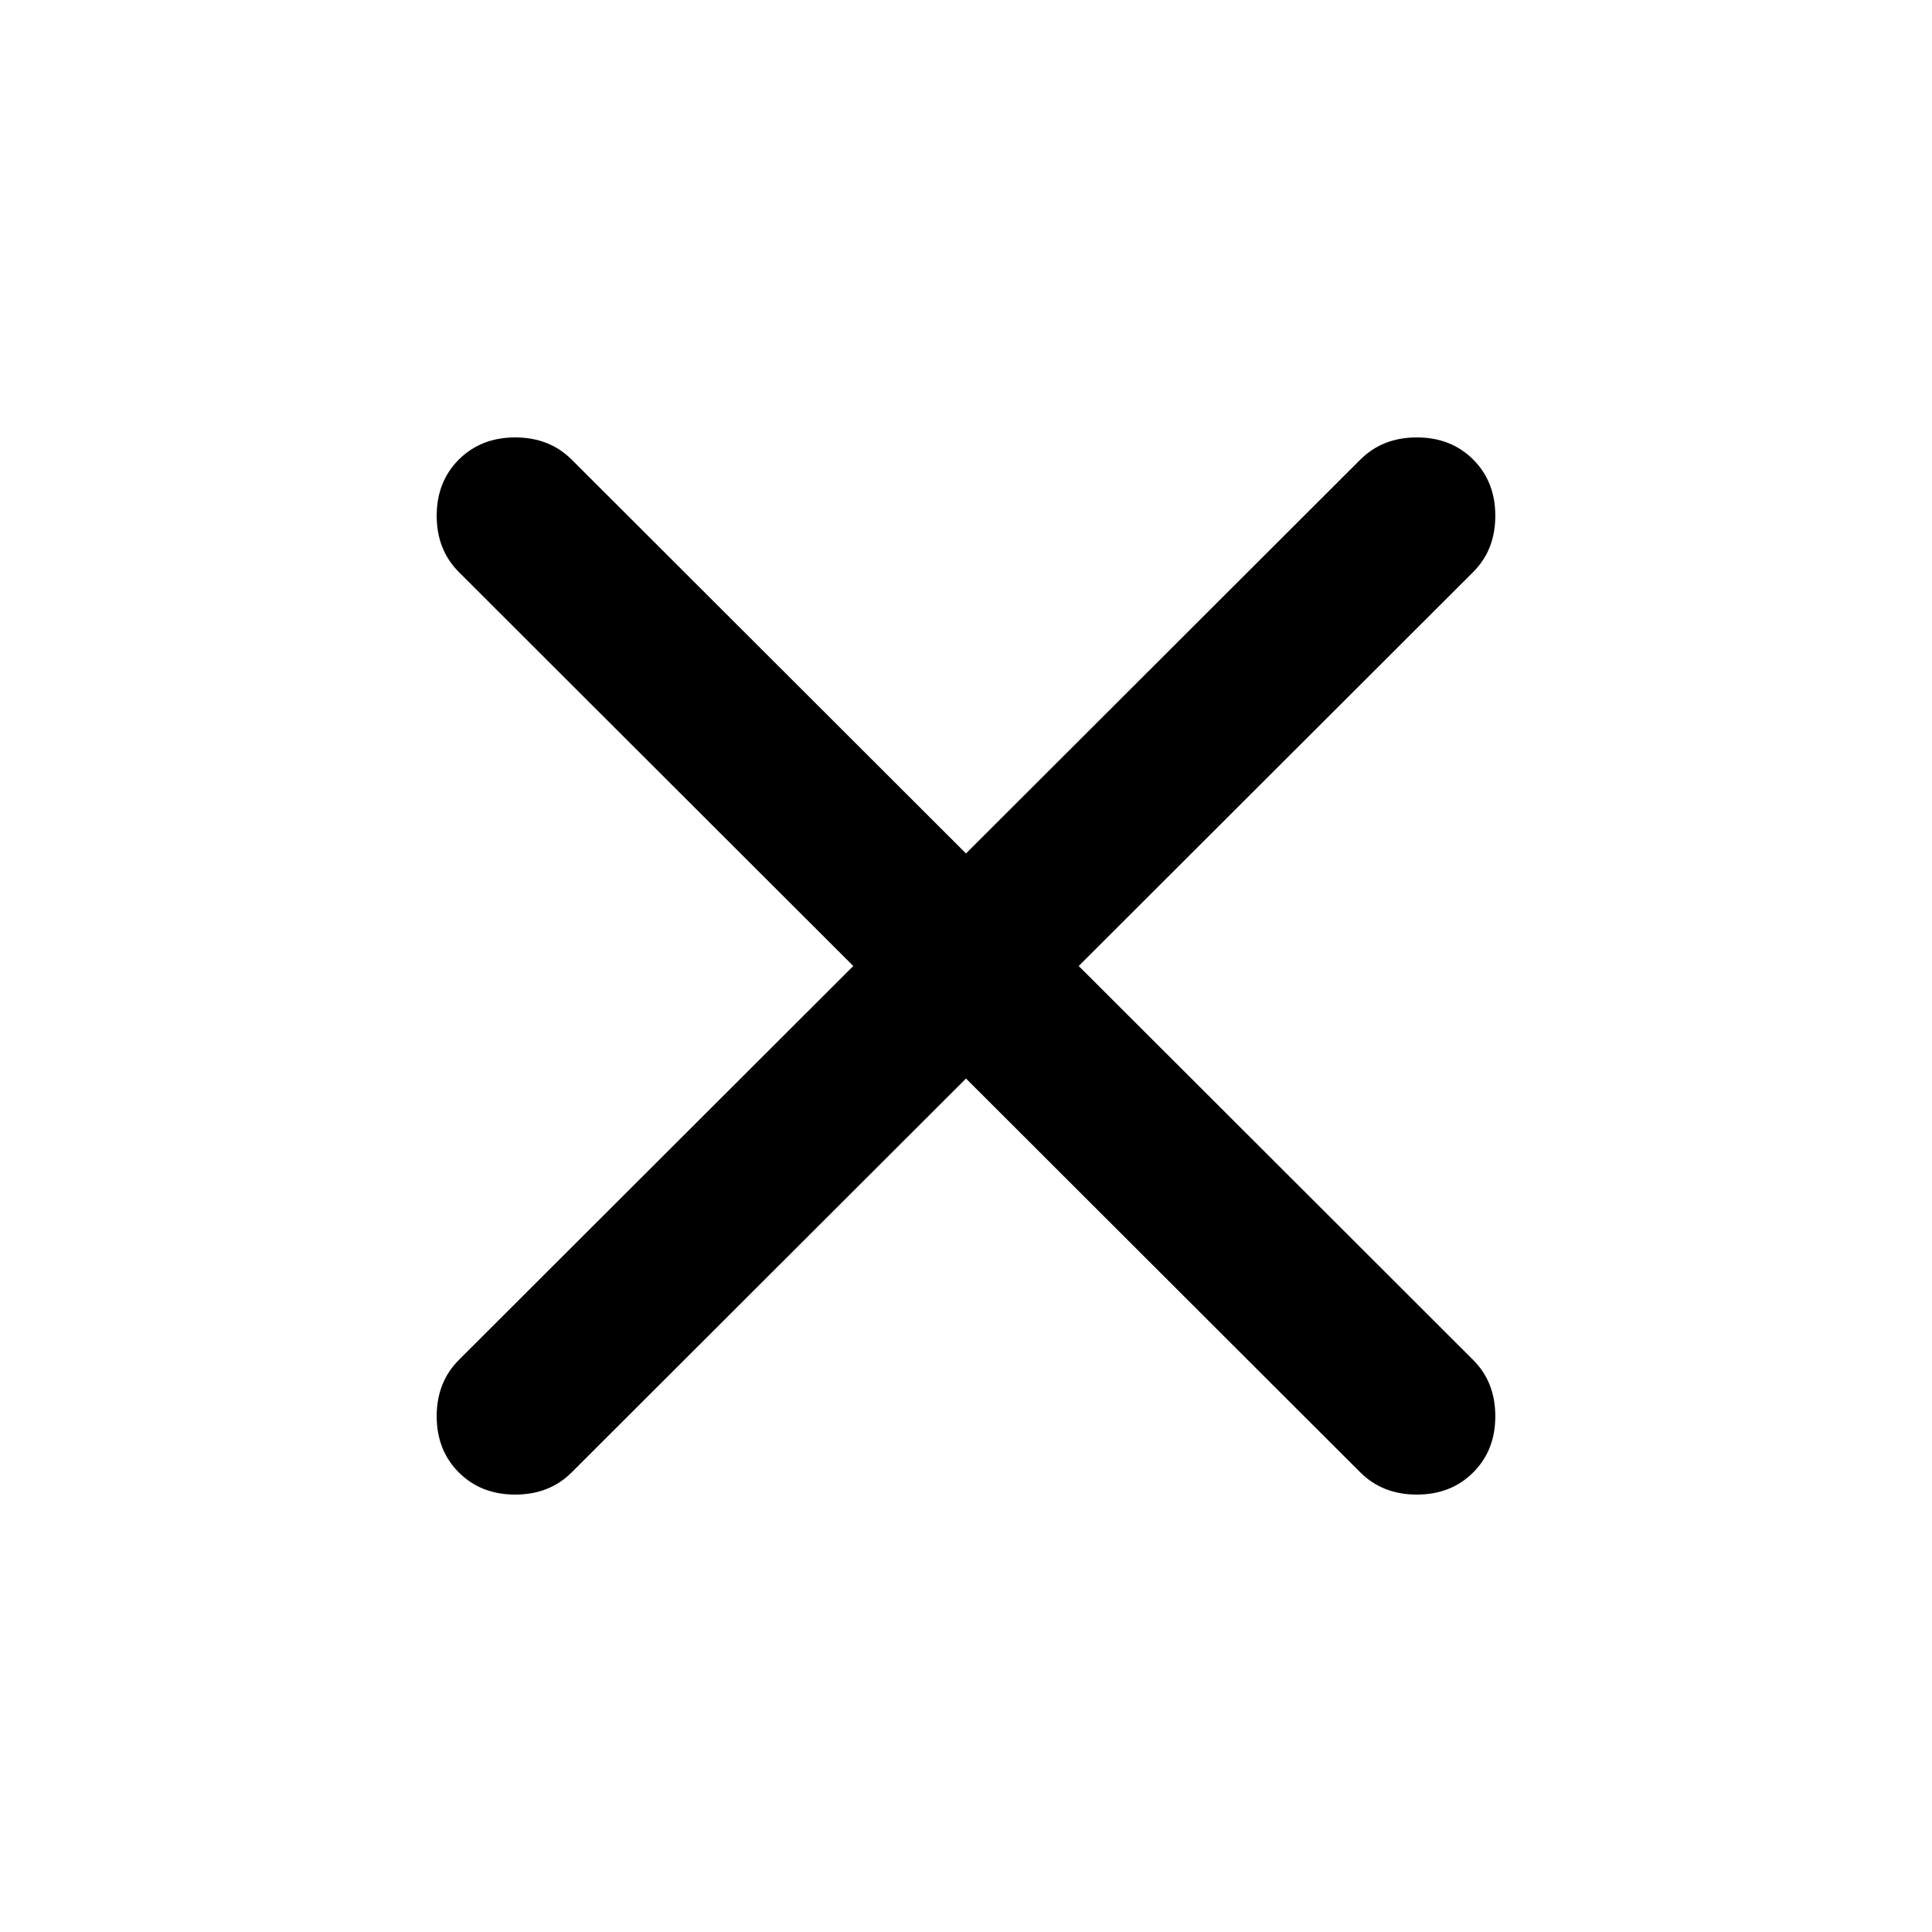
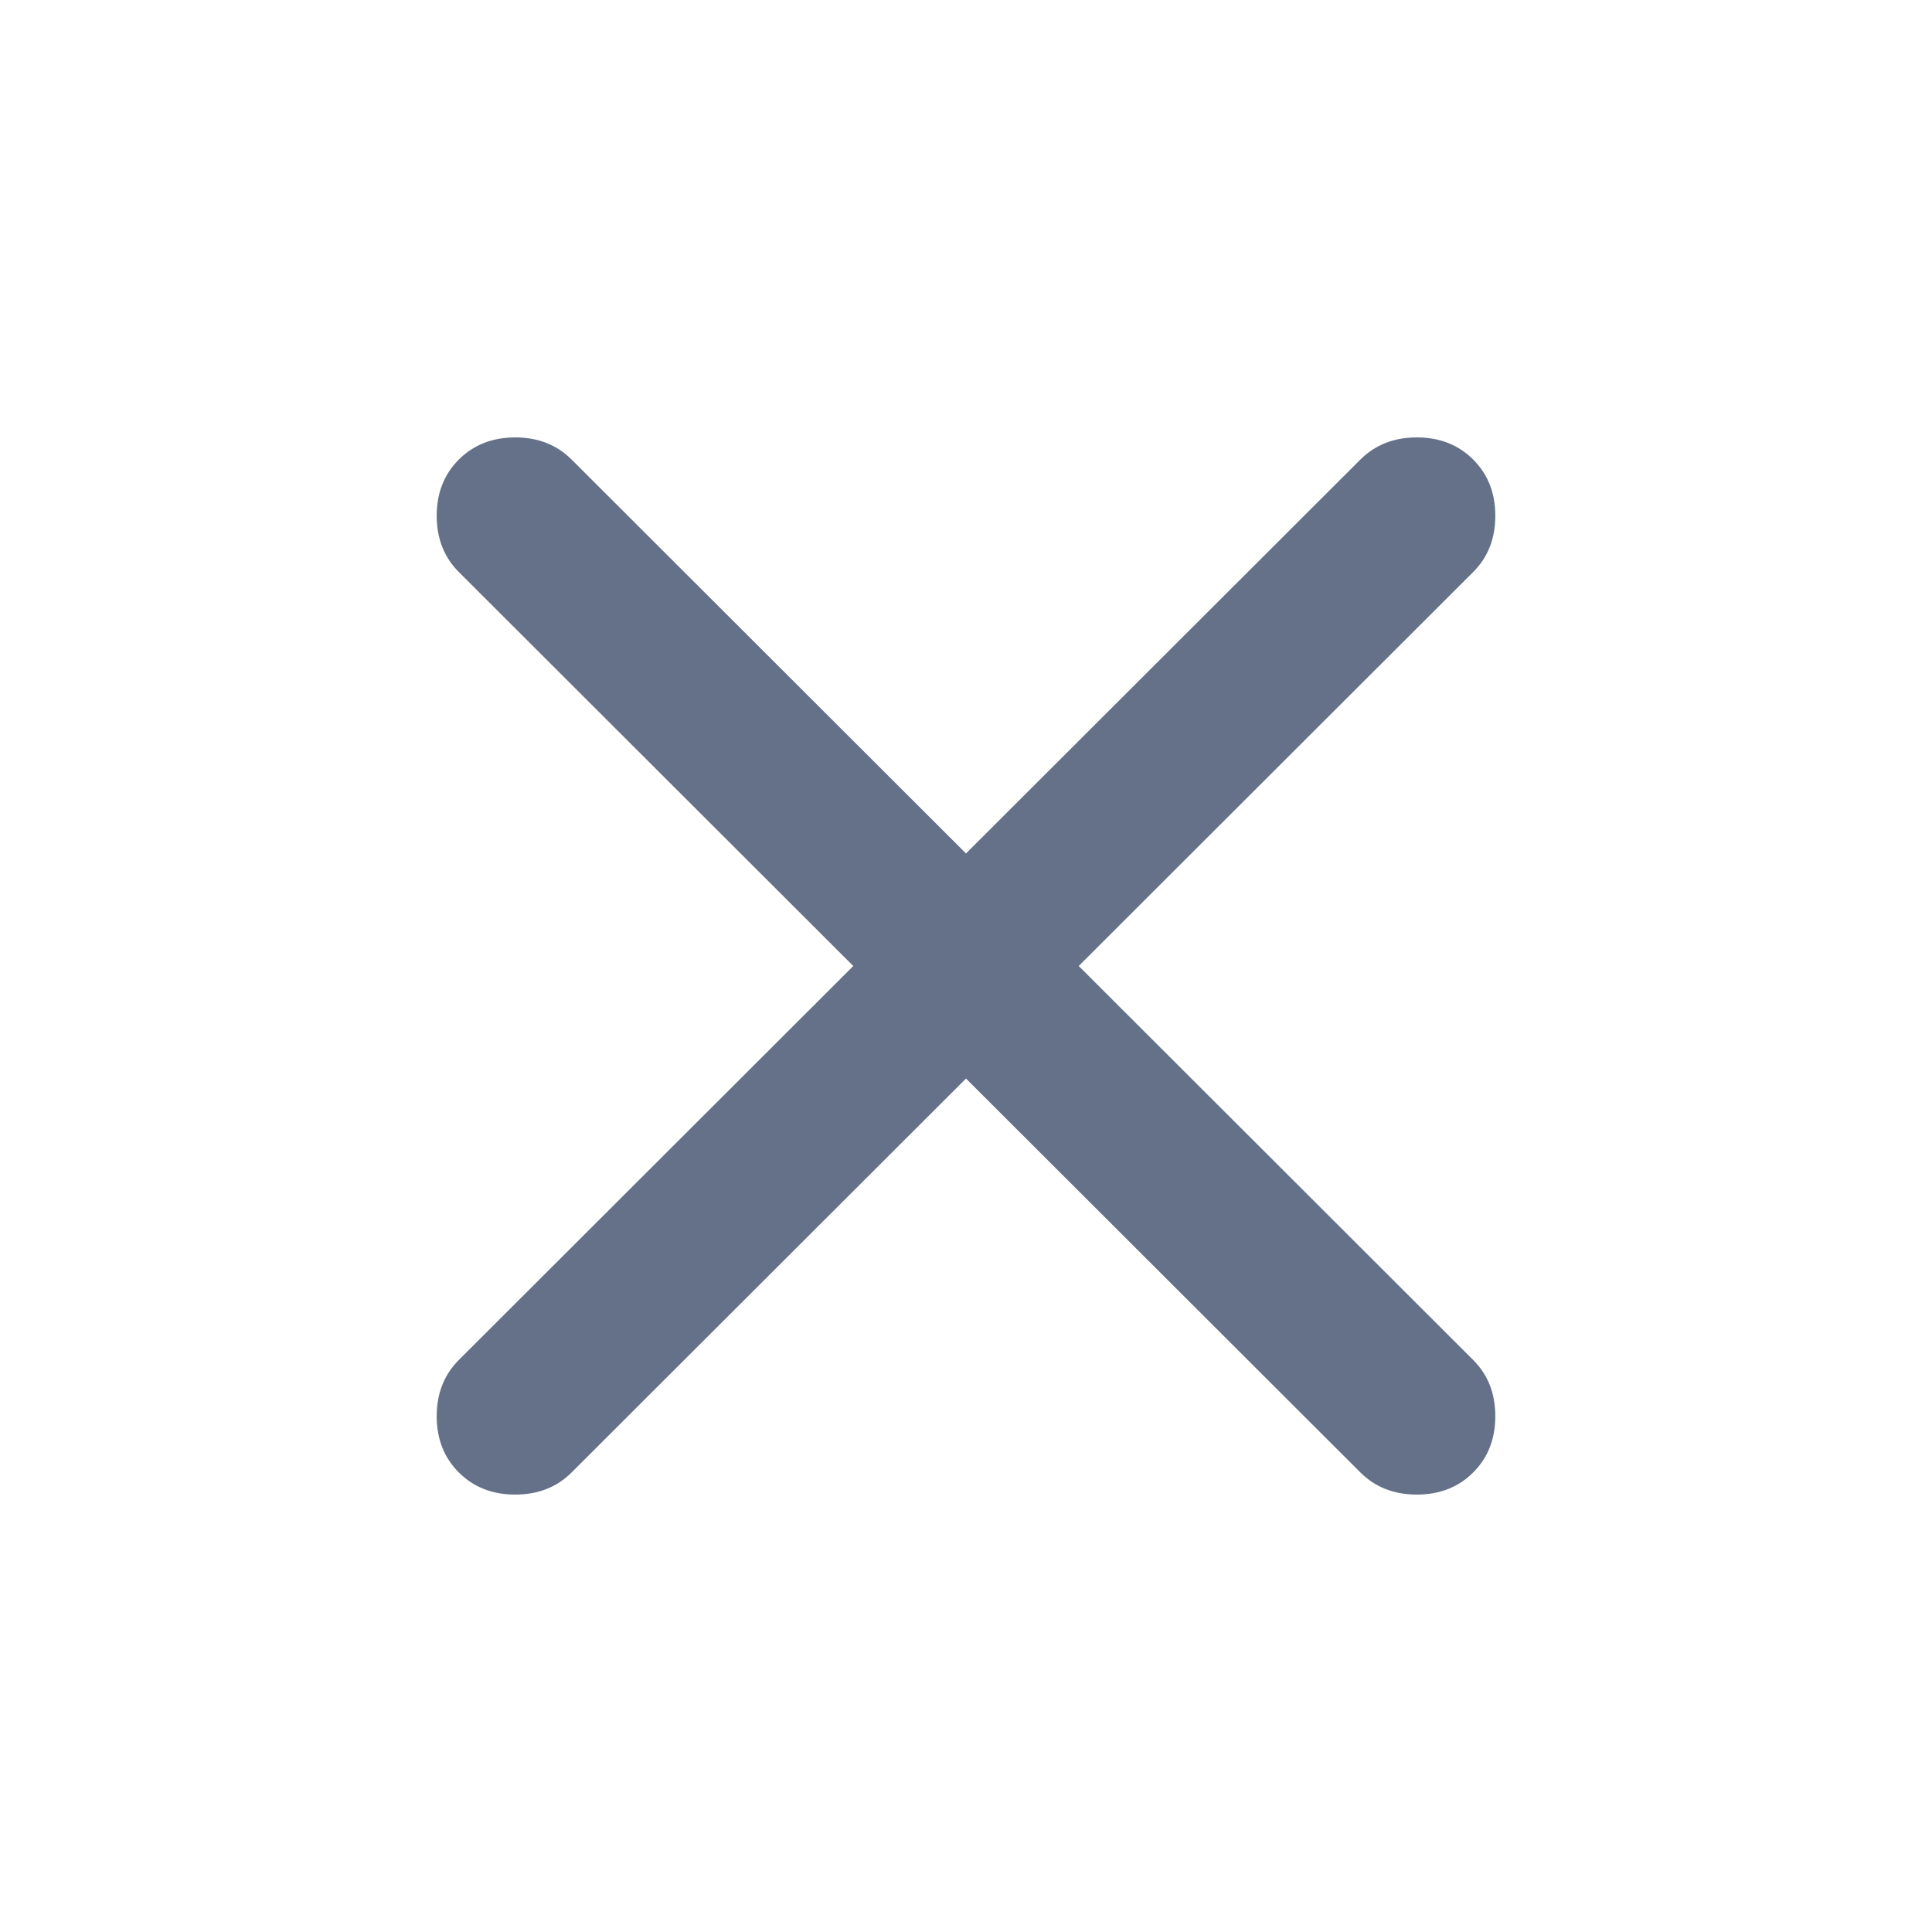
<svg xmlns="http://www.w3.org/2000/svg" width="32" height="32" viewBox="0 0 32 32" fill="none">
  <mask id="mask0_19021_6413" style="mask-type:alpha" maskUnits="userSpaceOnUse" x="4" y="4" width="24" height="24">
    <rect x="4" y="4" width="24" height="24" fill="#D9D9D9" />
  </mask>
  <g mask="url(#mask0_19021_6413)">
-     <path d="M16 17.864L9.467 24.389C9.222 24.633 8.911 24.755 8.533 24.755C8.156 24.755 7.845 24.633 7.6 24.389C7.356 24.145 7.233 23.834 7.233 23.457C7.233 23.08 7.356 22.769 7.6 22.525L14.133 16L7.6 9.475C7.356 9.231 7.233 8.92 7.233 8.543C7.233 8.166 7.356 7.855 7.6 7.611C7.845 7.367 8.156 7.245 8.533 7.245C8.911 7.245 9.222 7.367 9.467 7.611L16 14.136L22.533 7.611C22.778 7.367 23.089 7.245 23.467 7.245C23.845 7.245 24.156 7.367 24.4 7.611C24.645 7.855 24.767 8.166 24.767 8.543C24.767 8.92 24.645 9.231 24.4 9.475L17.867 16L24.4 22.525C24.645 22.769 24.767 23.08 24.767 23.457C24.767 23.834 24.645 24.145 24.4 24.389C24.156 24.633 23.845 24.755 23.467 24.755C23.089 24.755 22.778 24.633 22.533 24.389L16 17.864Z" fill="black" />
+     <path d="M16 17.864L9.467 24.389C9.222 24.633 8.911 24.755 8.533 24.755C8.156 24.755 7.845 24.633 7.6 24.389C7.356 24.145 7.233 23.834 7.233 23.457C7.233 23.08 7.356 22.769 7.6 22.525L14.133 16L7.6 9.475C7.356 9.231 7.233 8.92 7.233 8.543C7.233 8.166 7.356 7.855 7.6 7.611C7.845 7.367 8.156 7.245 8.533 7.245C8.911 7.245 9.222 7.367 9.467 7.611L16 14.136L22.533 7.611C22.778 7.367 23.089 7.245 23.467 7.245C23.845 7.245 24.156 7.367 24.4 7.611C24.645 7.855 24.767 8.166 24.767 8.543C24.767 8.92 24.645 9.231 24.4 9.475L17.867 16L24.4 22.525C24.645 22.769 24.767 23.08 24.767 23.457C24.767 23.834 24.645 24.145 24.4 24.389C24.156 24.633 23.845 24.755 23.467 24.755C23.089 24.755 22.778 24.633 22.533 24.389L16 17.864Z" fill="#647188" />
  </g>
</svg>
